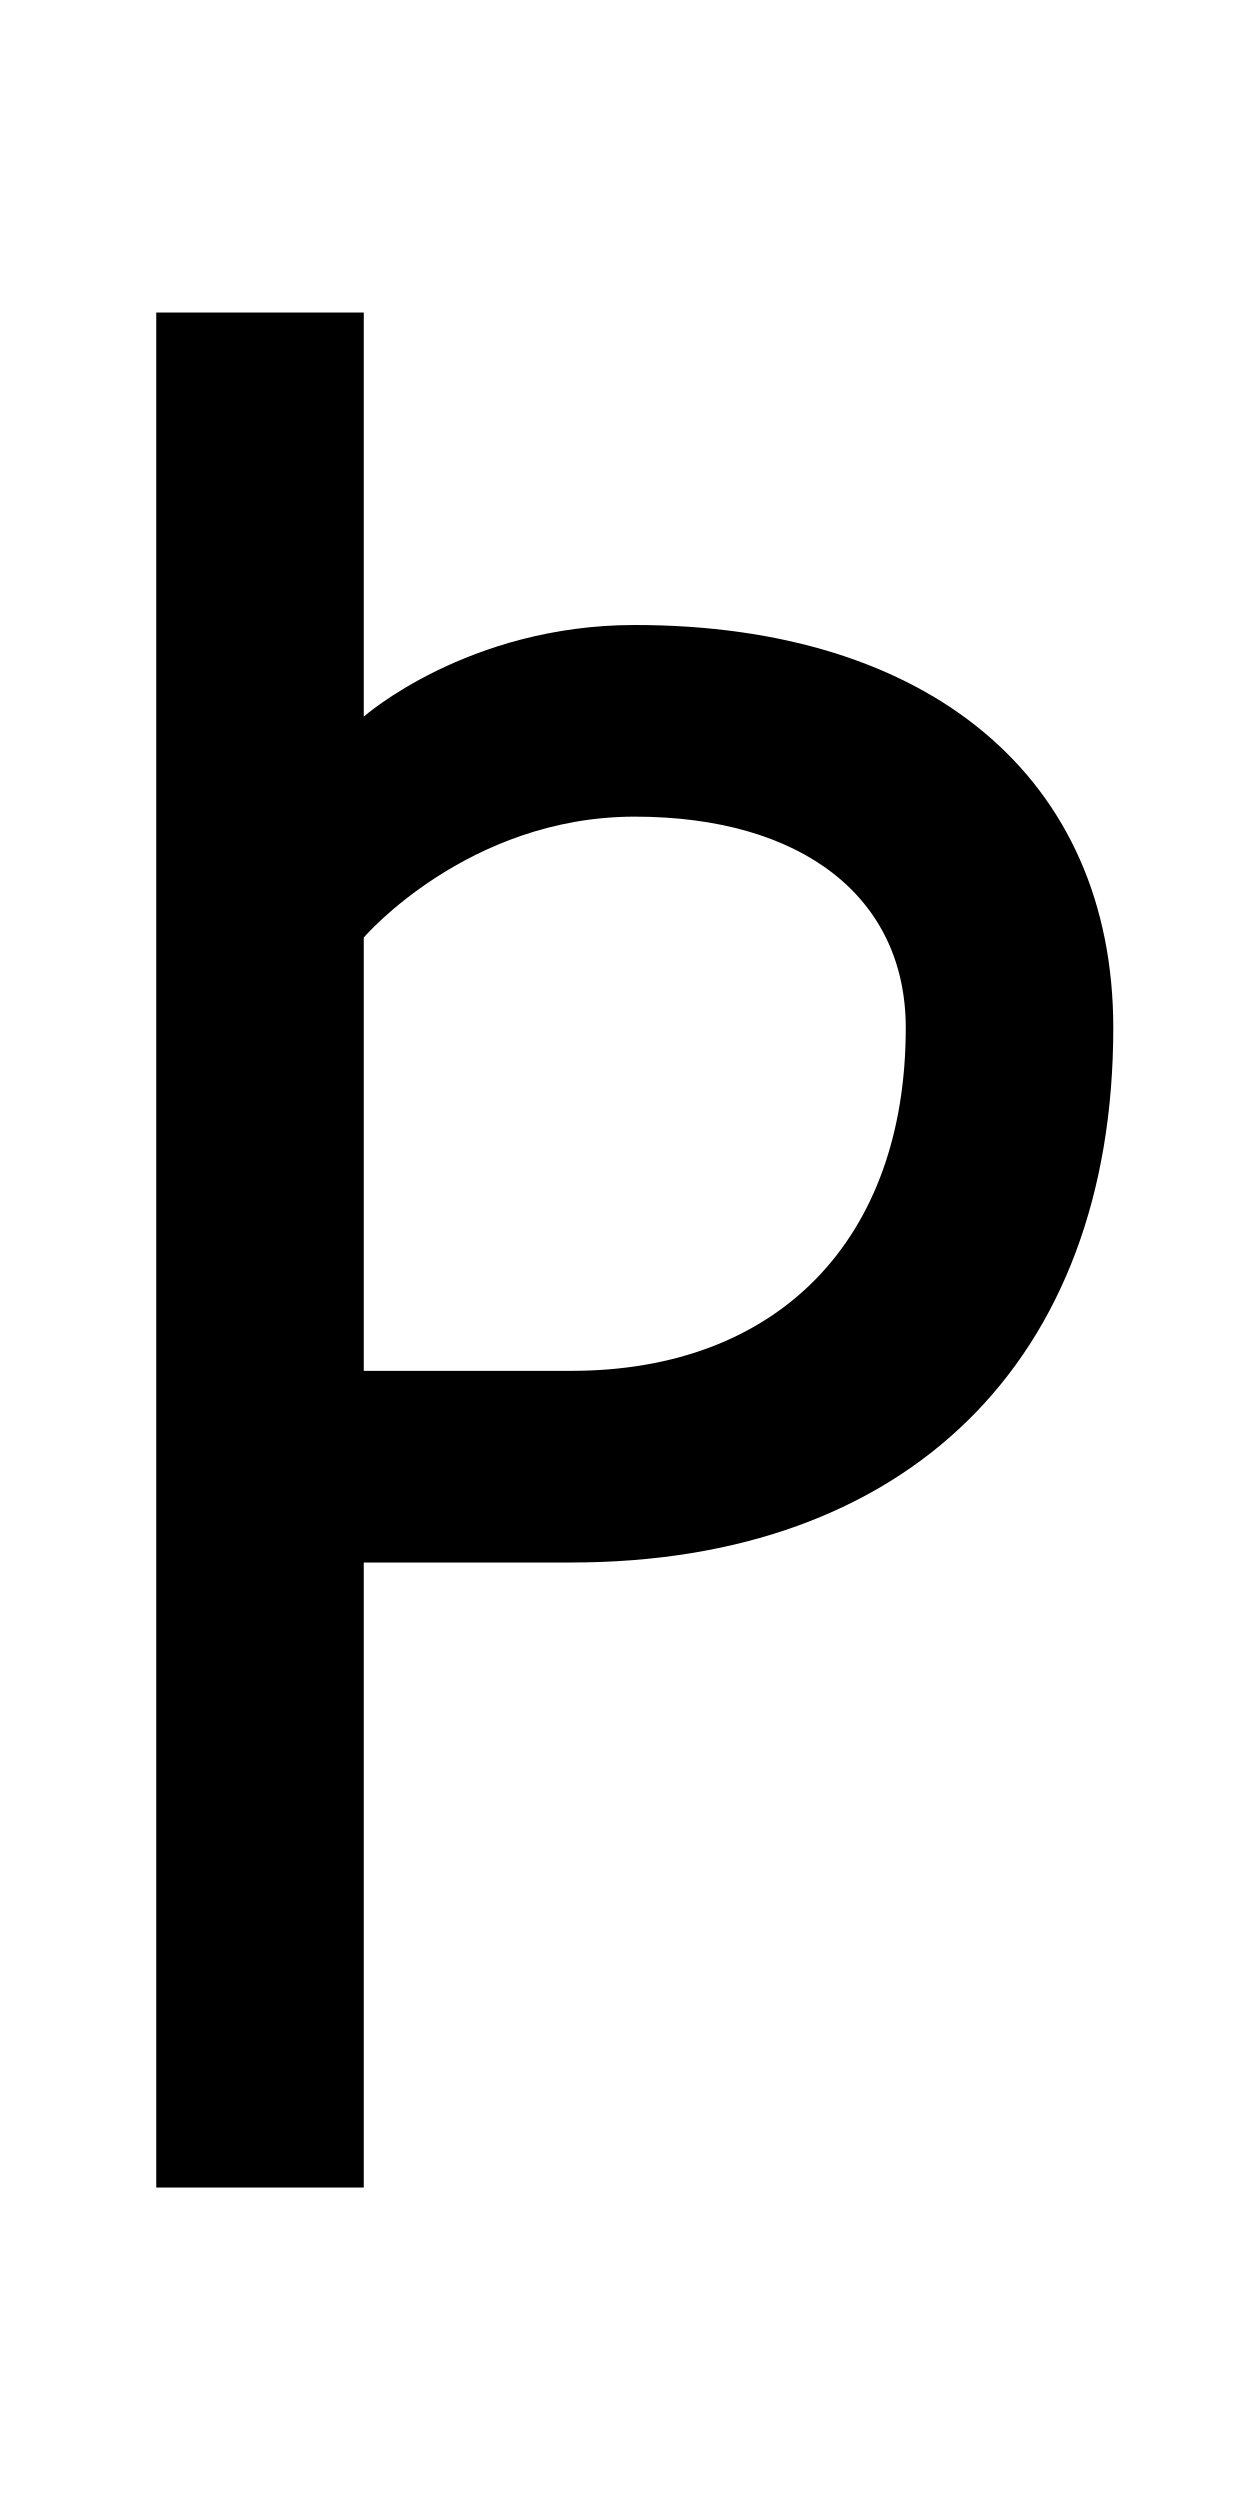
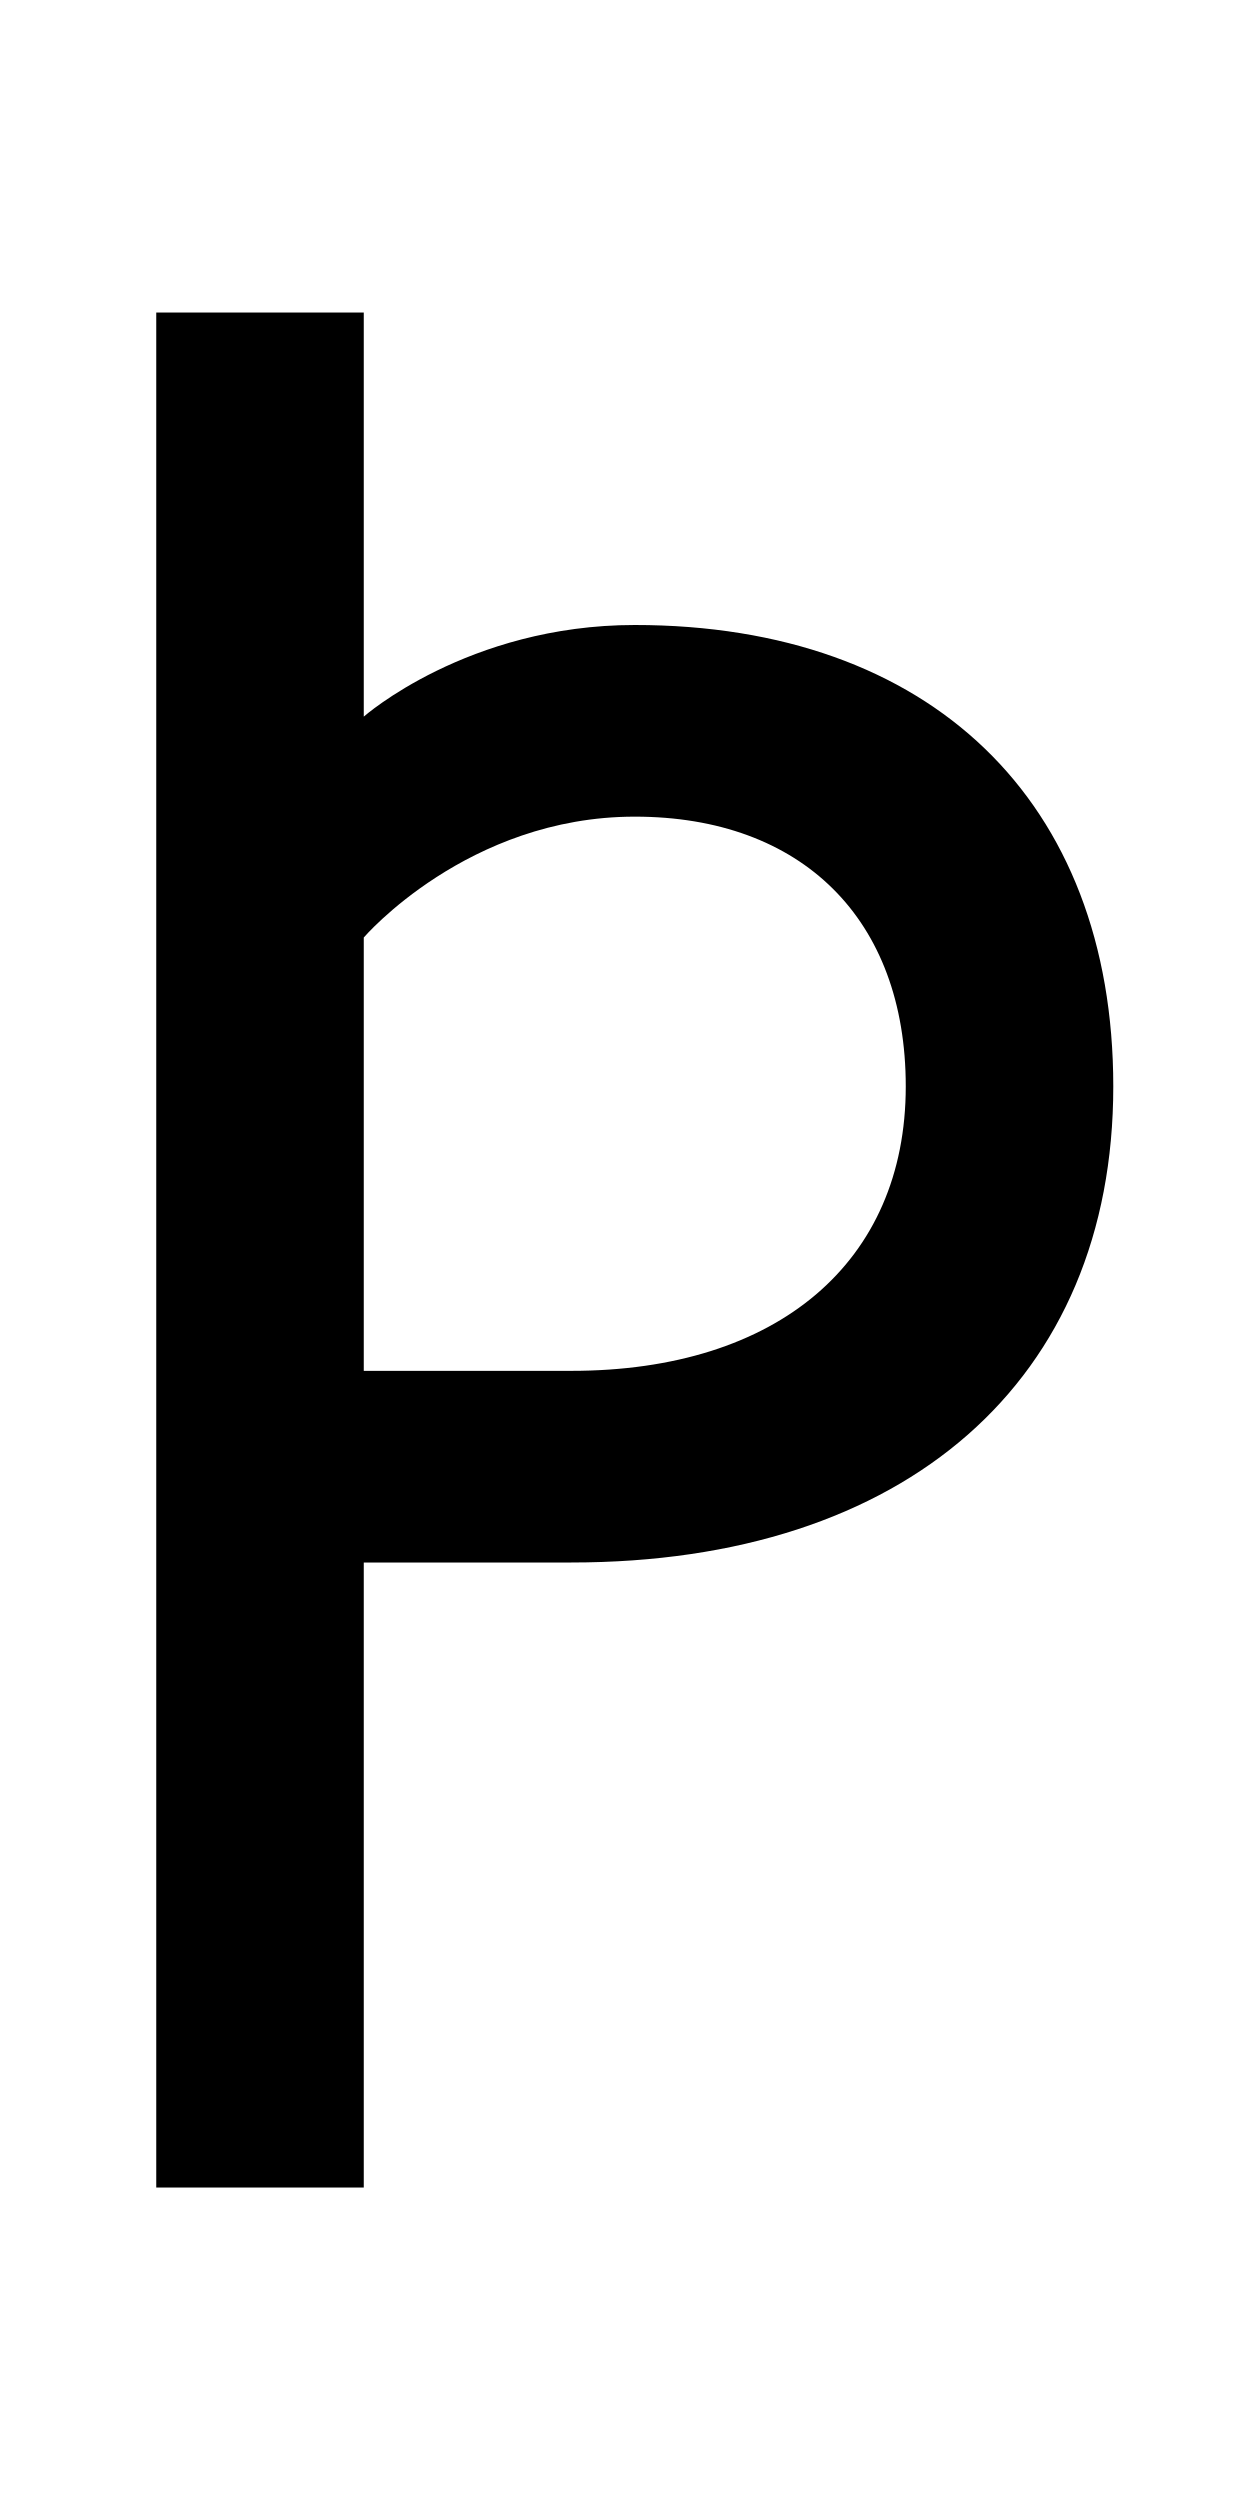
<svg xmlns="http://www.w3.org/2000/svg" version="1.1" width="1024" height="2048" id="svg3355">
  <defs id="defs3357" />
-   <path d="m 128,256 0,1536 170,0 0,-512 170,0 C 741.996,1280 912,1116.001 912,842 912,638.002 761.996,512 520,512 382.997,512 298,587.062 298,587.062 L 298,256 z m 392,413 c 136.998,0 222,65.998 222,173 0,173.999 -105.004,281 -274,281 l -170,0 0,-355 c 0,0 85.002,-99 222,-99 z" id="path3157-2-7-7-2-8-2-3-1-1-3-33-4-0" style="fill:#000000;fill-opacity:1;stroke:none;display:inline" />
+   <path d="M 128,256 V 1792 H 298 V 1280 H 468 C 741.996,1280 912,1130.996 912,890 912,656.005 761.996,512 520,512 382.997,512 298,587.062 298,587.062 V 256 Z m 392,413 c 136.998,0 222,84 222,221 0,143.995 -105.004,233 -274,233 H 298 V 768 c 0,0 85.002,-99 222,-99 z" id="path3157-2-7-7-2-8-2-3-1-1-3-33-4-0" style="display:inline;fill:#000000;fill-opacity:1;stroke:none" />
</svg>
